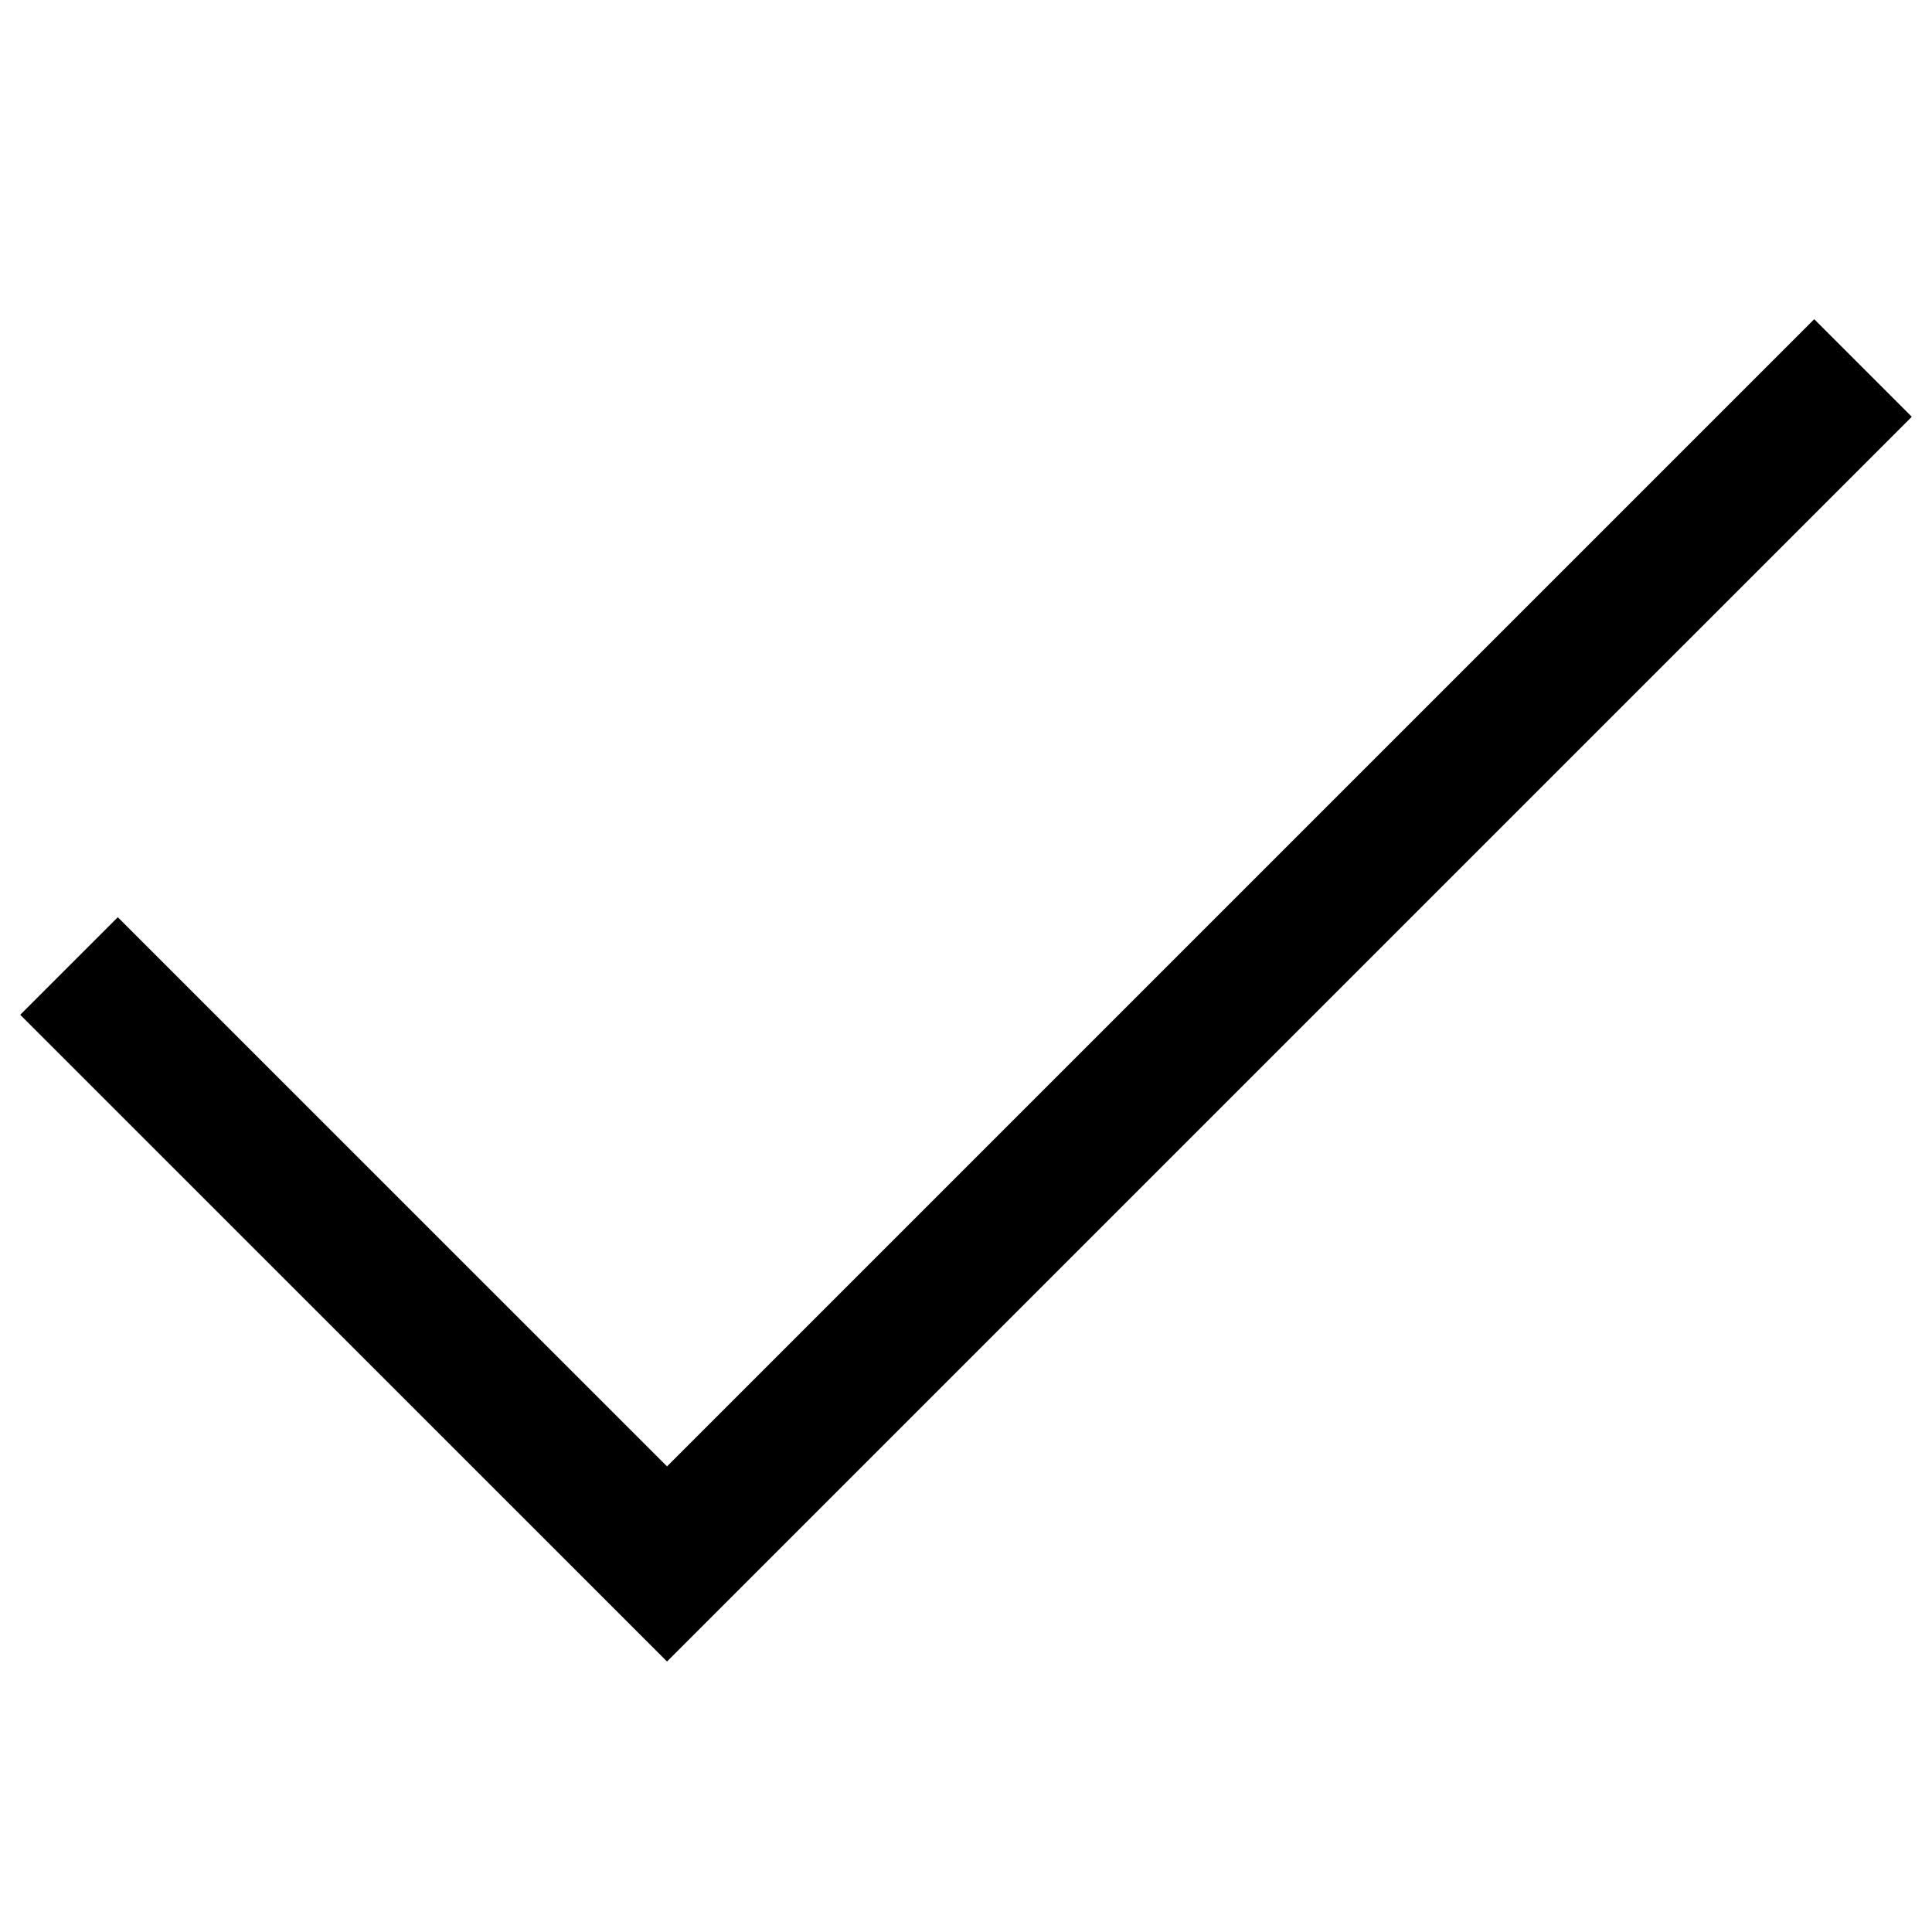
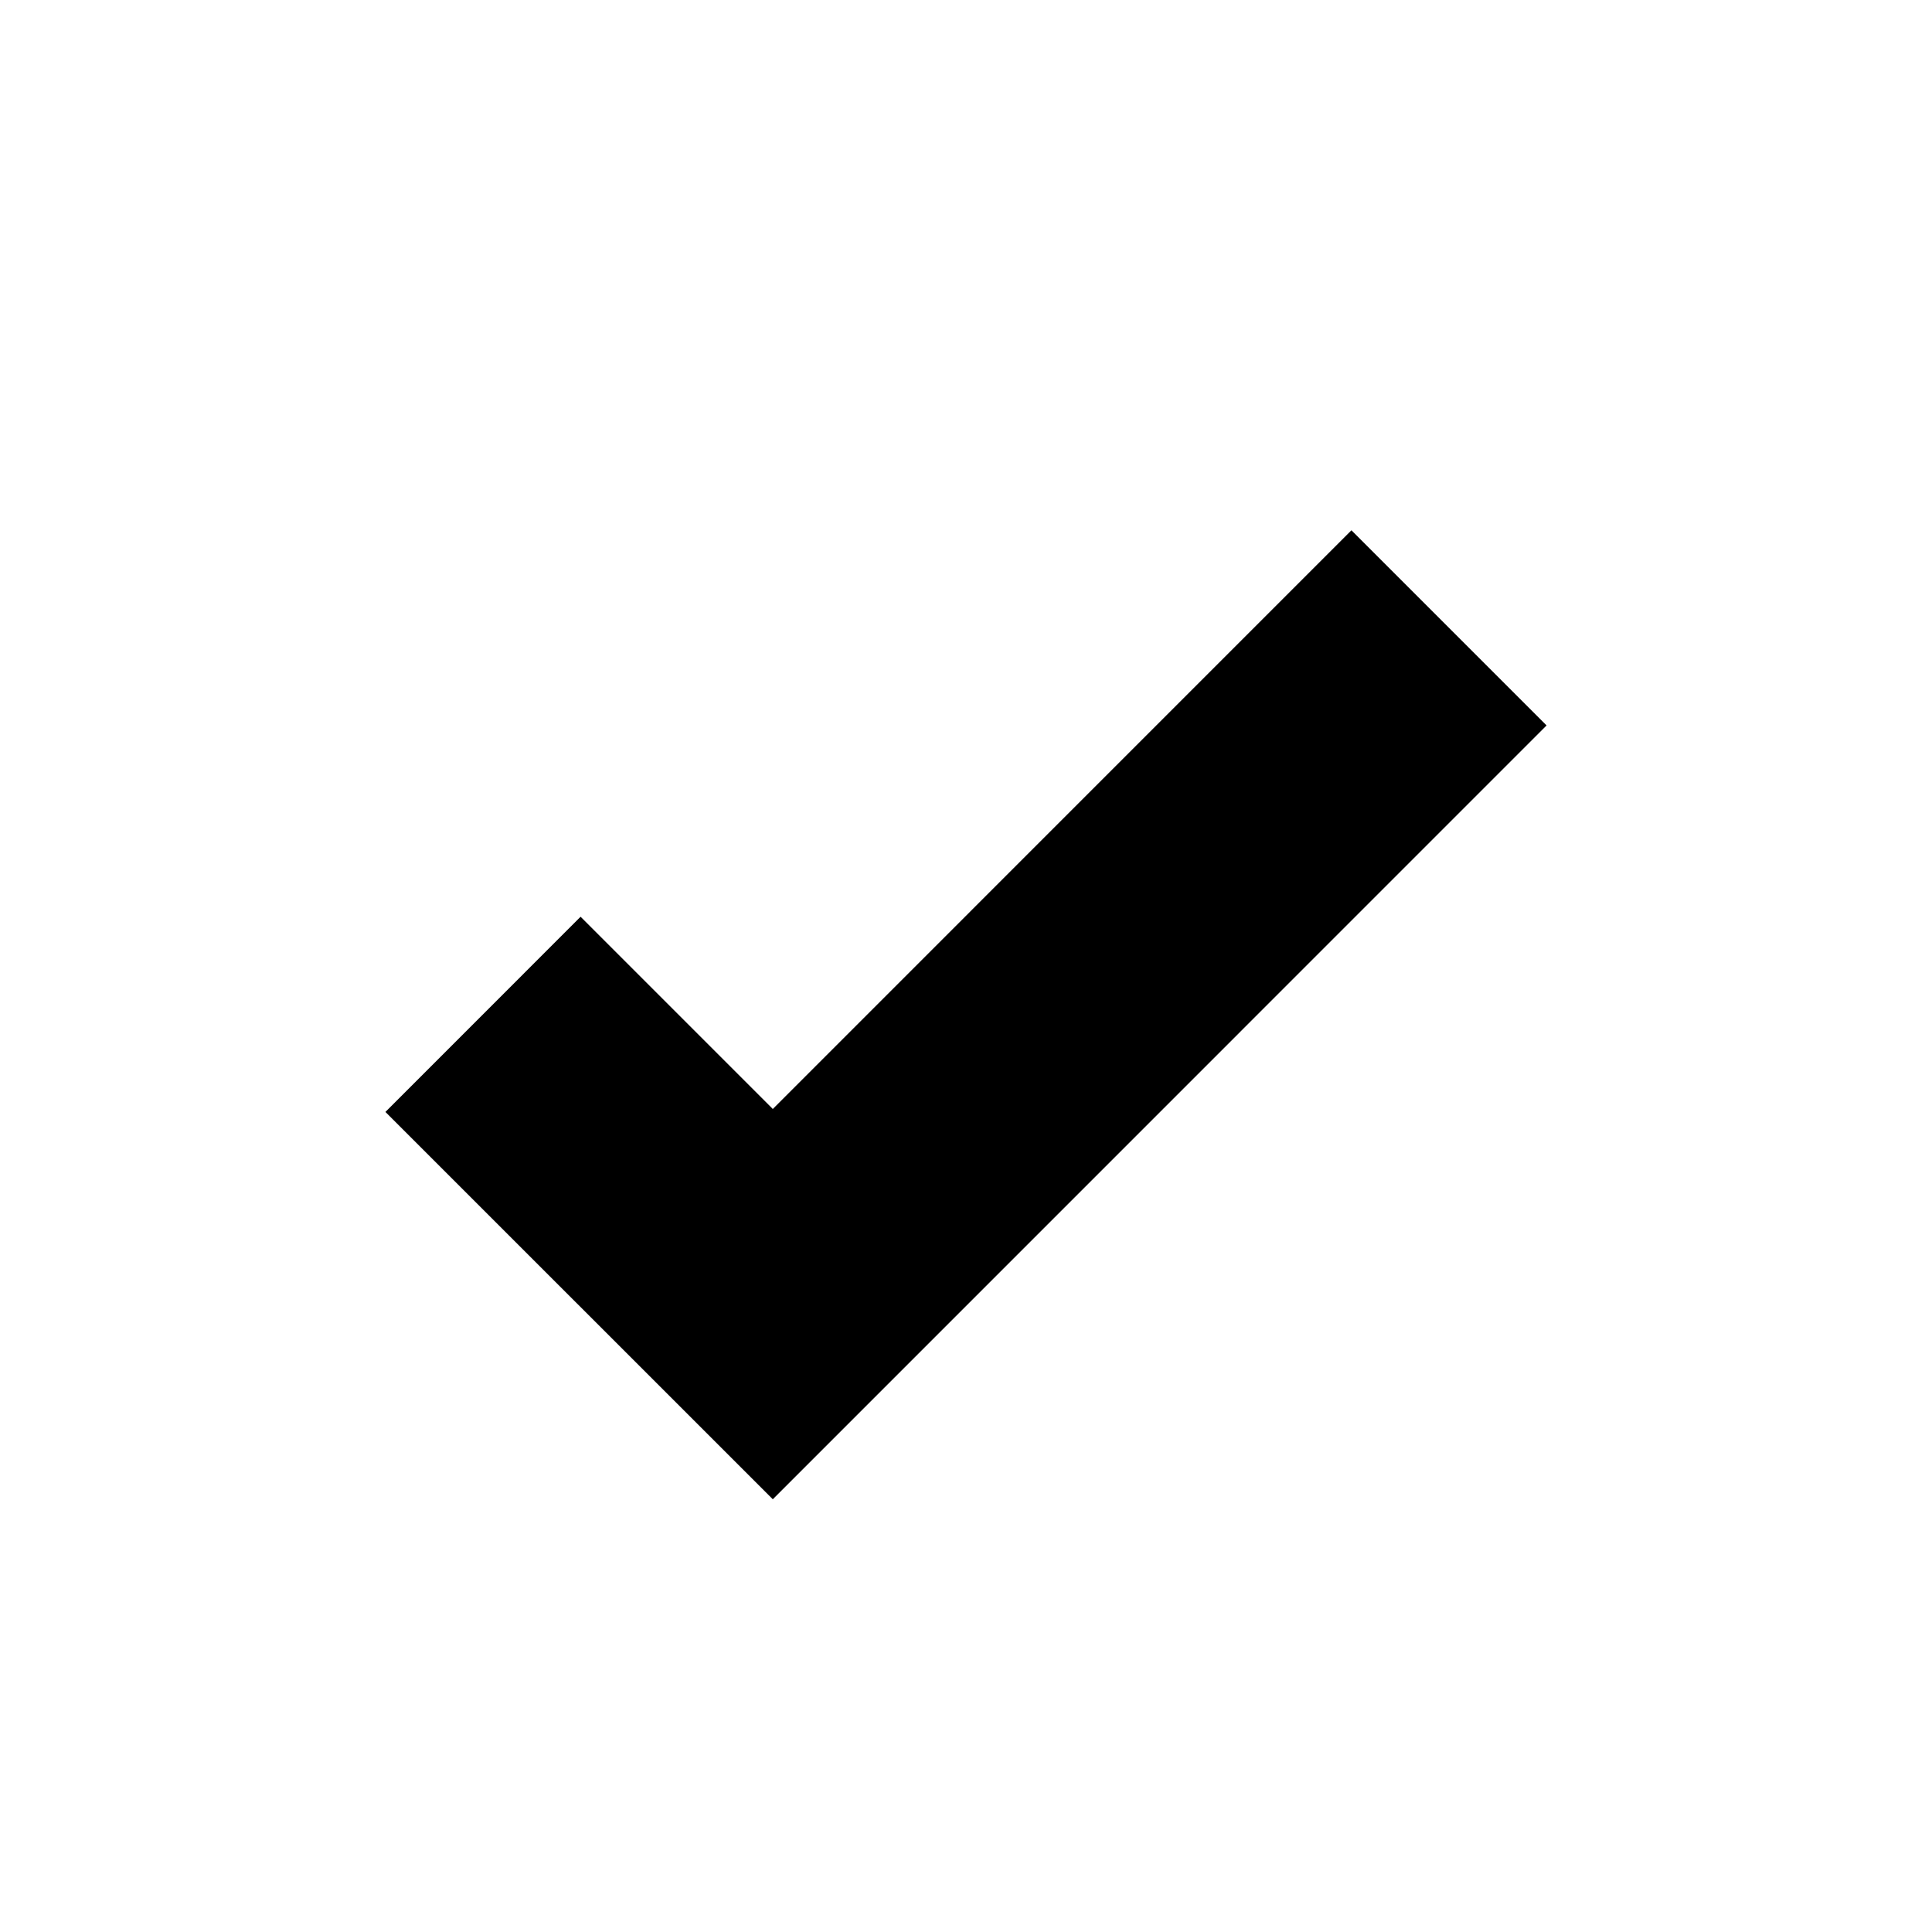
<svg xmlns="http://www.w3.org/2000/svg" viewBox="0 0 448 448" enable-background="new 0 0 448 448">
-   <path d="M154.672 385.281l-149.984-149.968 22.625-22.625 127.359 127.344 266.016-266.016 22.625 22.625-288.641 288.64z" />
+   <path d="M179.203 347.656l-89.828-89.813 45.25-45.266 44.578 44.578 134.172-134.188 45.25 45.25-179.422 179.439z" />
</svg>
